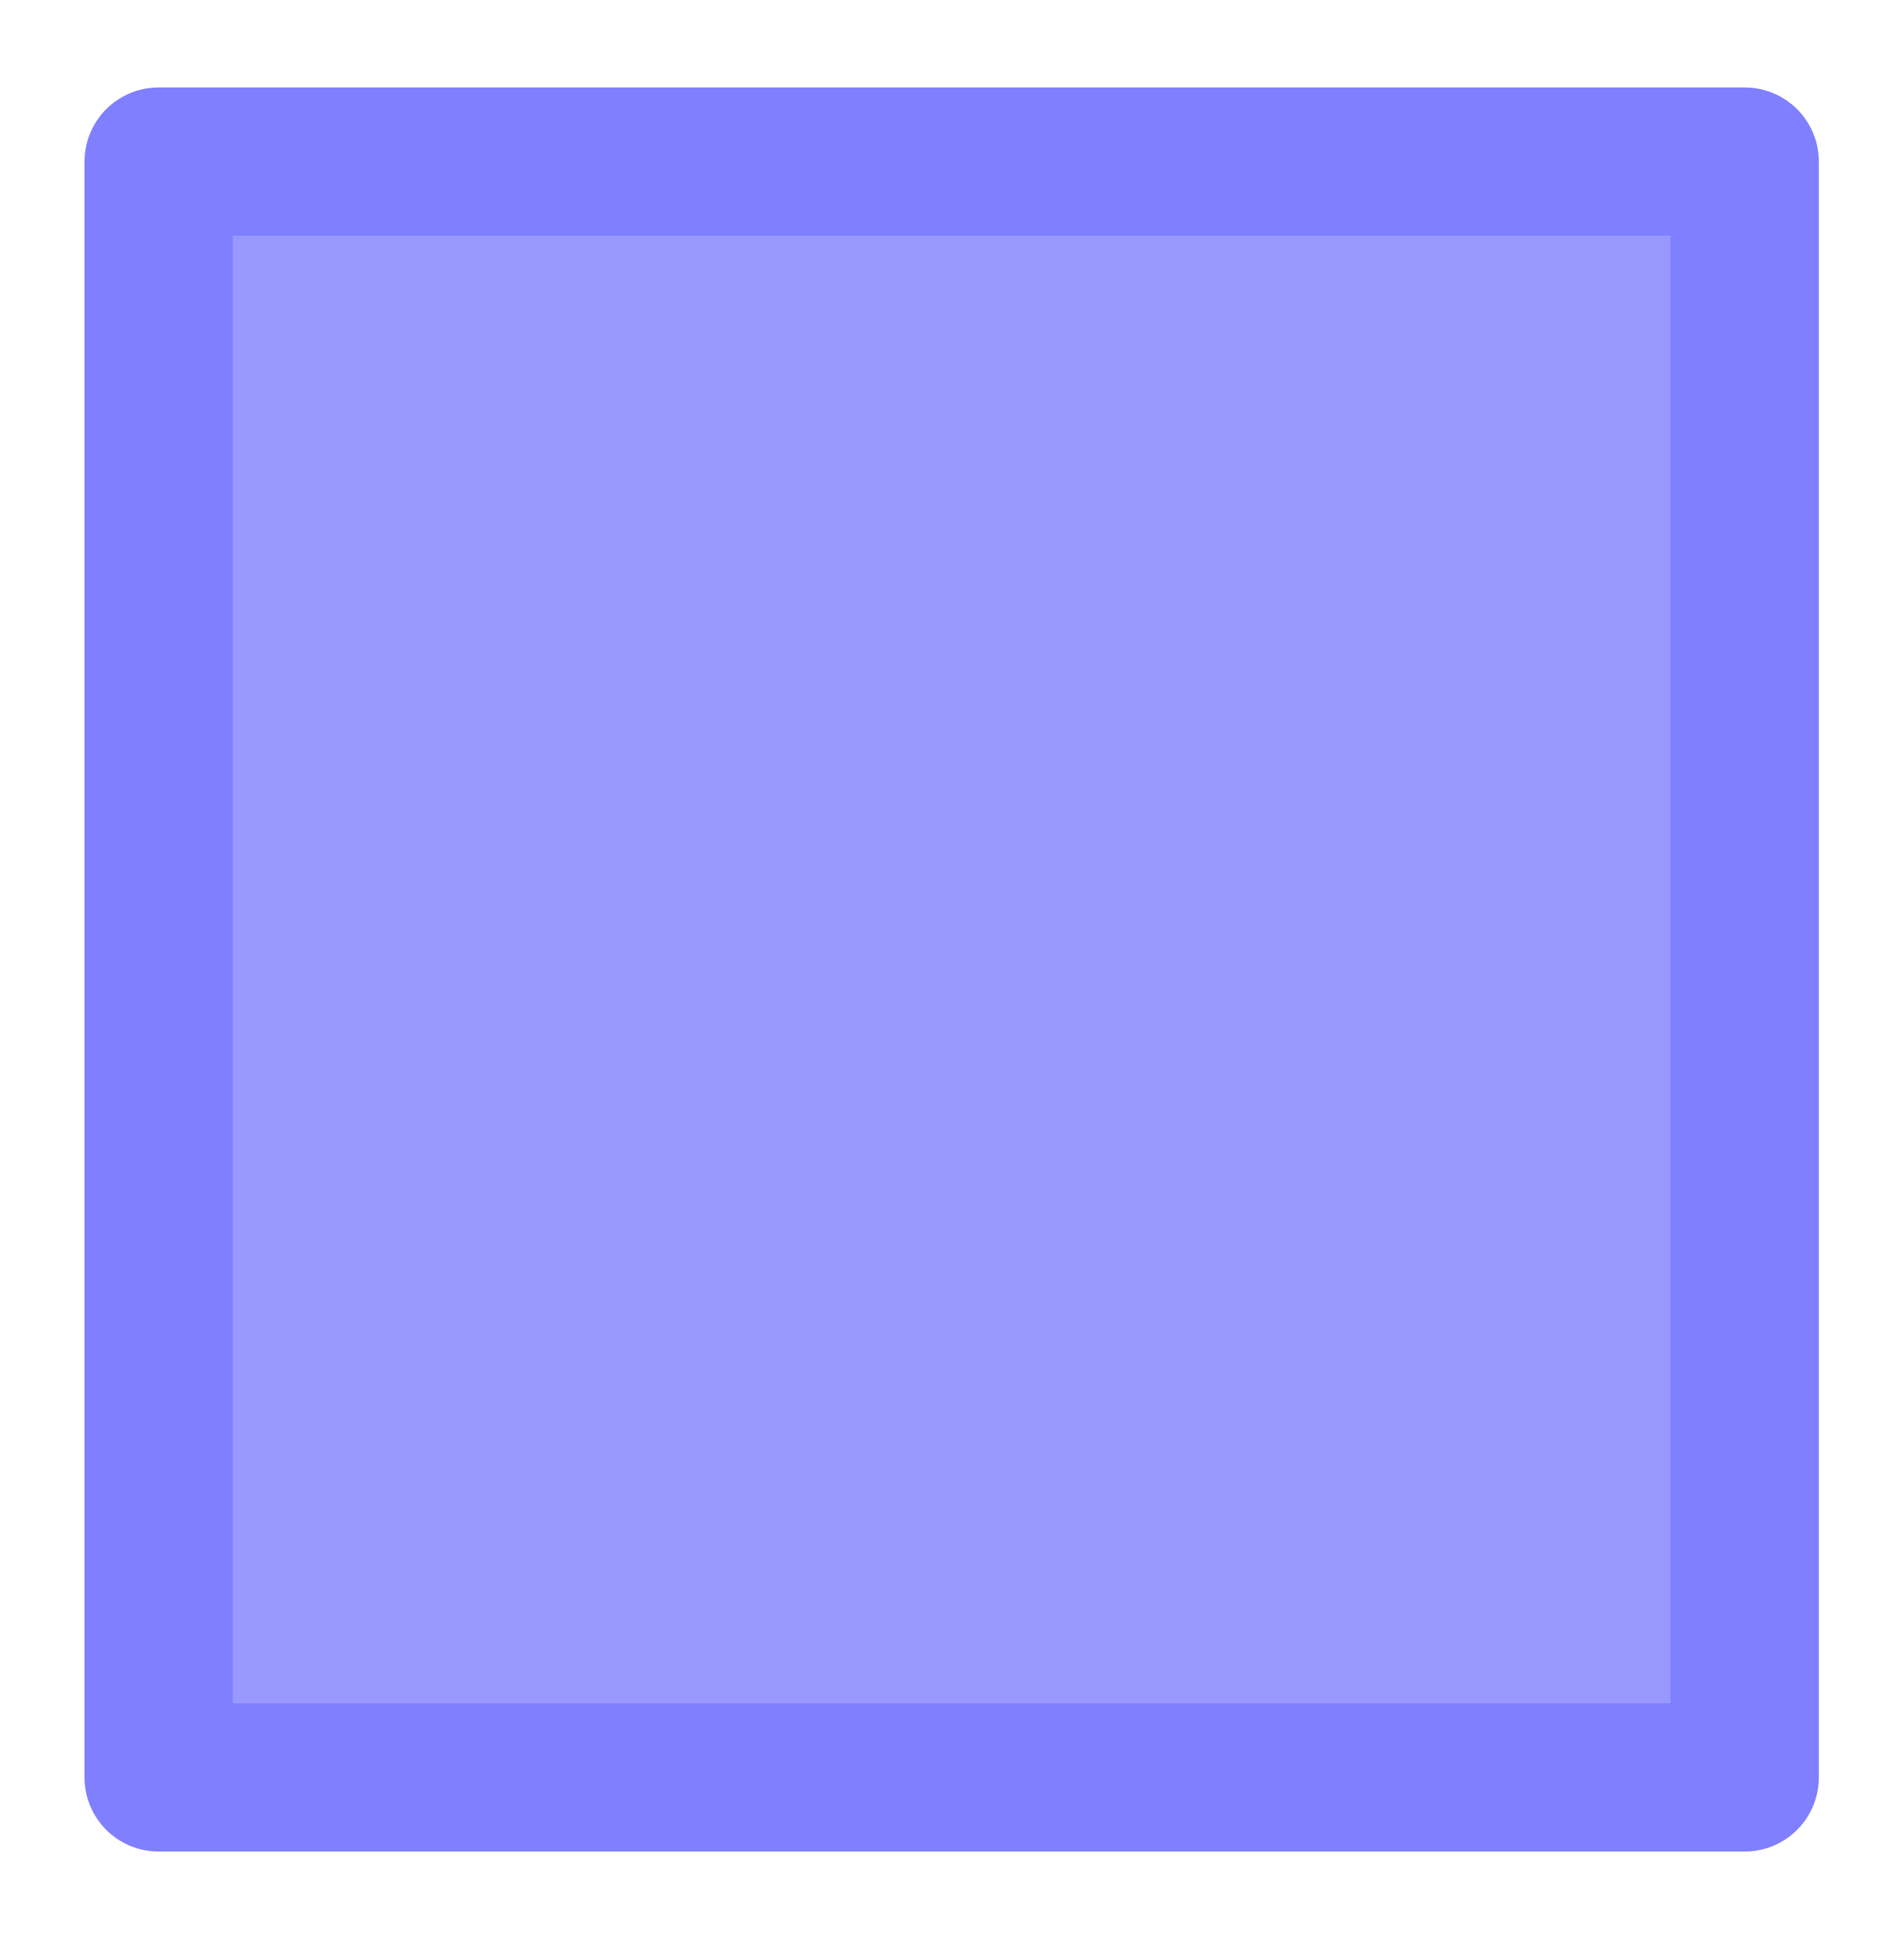
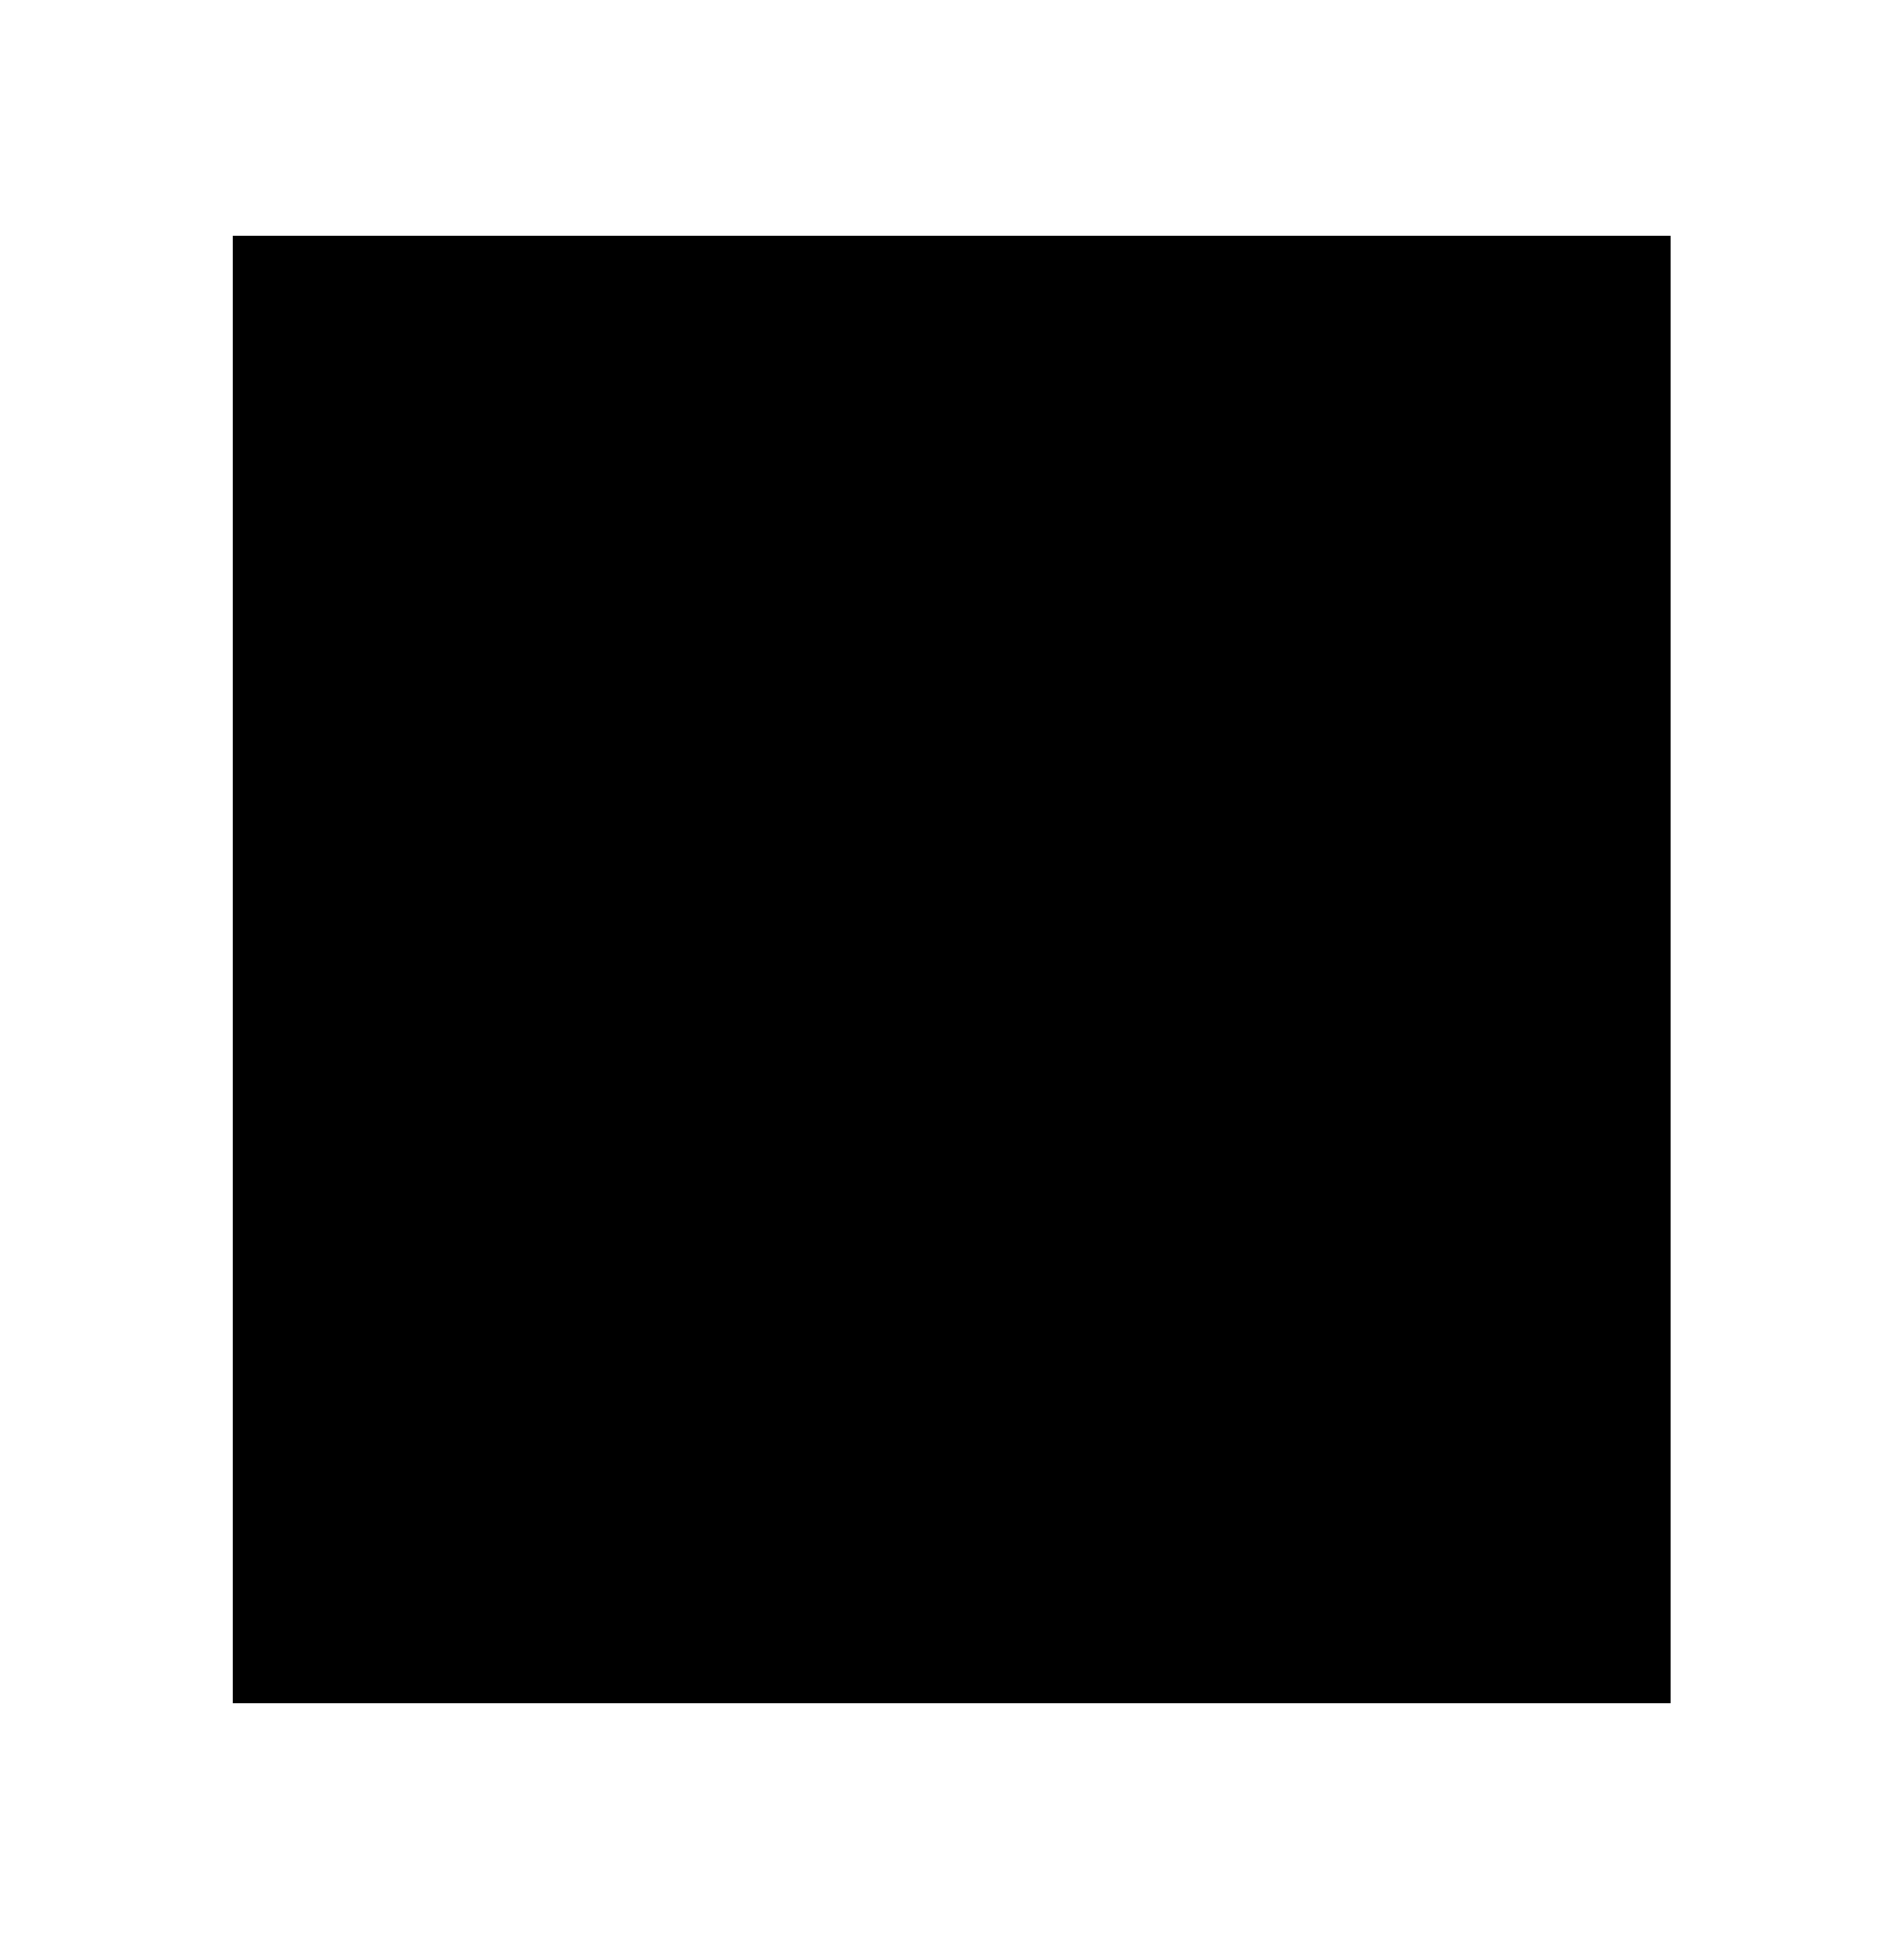
<svg xmlns="http://www.w3.org/2000/svg" width="100%" height="100%" version="1.1" style="stroke-linecap: round; stroke-linejoin: round; " viewBox="117.3 23.1 128.4 130.8">
-   <rect id="SvgjsRect1667" width="107" height="109" style="stroke: rgb(127, 127, 255); stroke-opacity: 1; stroke-width: 10; fill: rgb(50, 50, 255); fill-opacity: 0.5;" x="128" y="34" />
+   <rect id="SvgjsRect1667" width="107" height="109" style="stroke: rgb(255, 255, 255); stroke-opacity: 1; stroke-width: 10; fill: rgb(0, 0, 0); fill-opacity: 1;" x="128" y="34" />
</svg>
